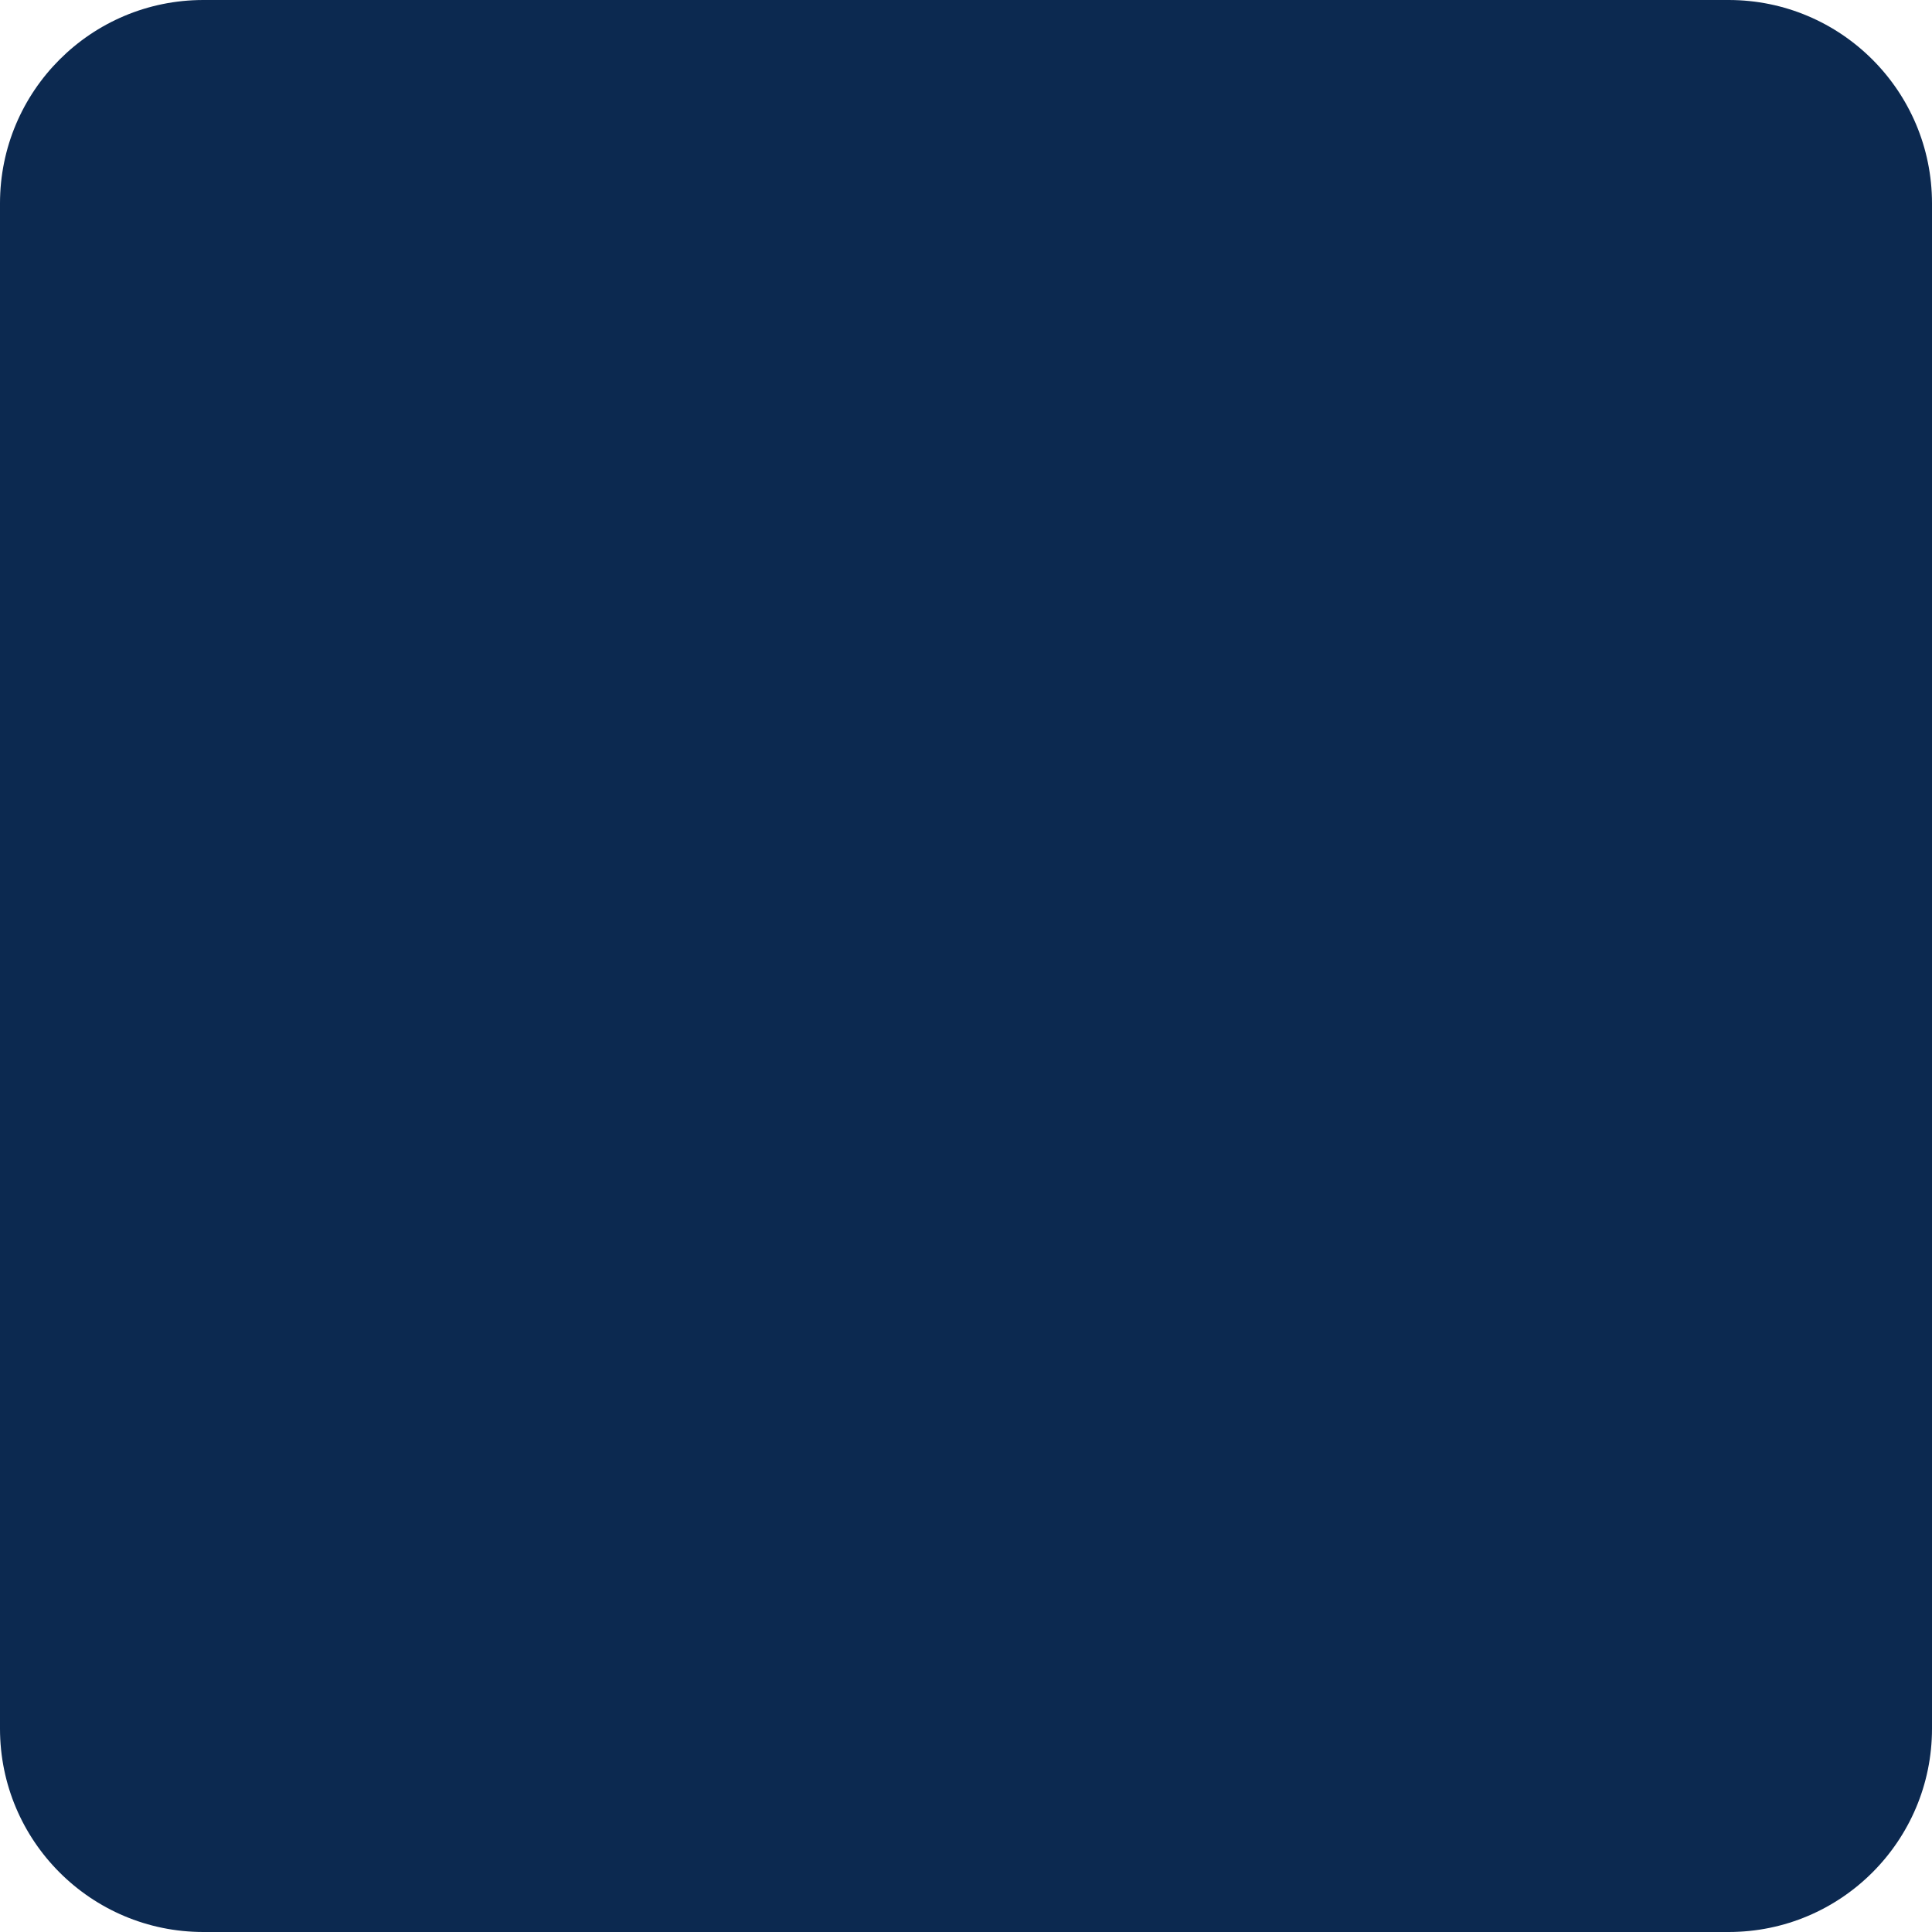
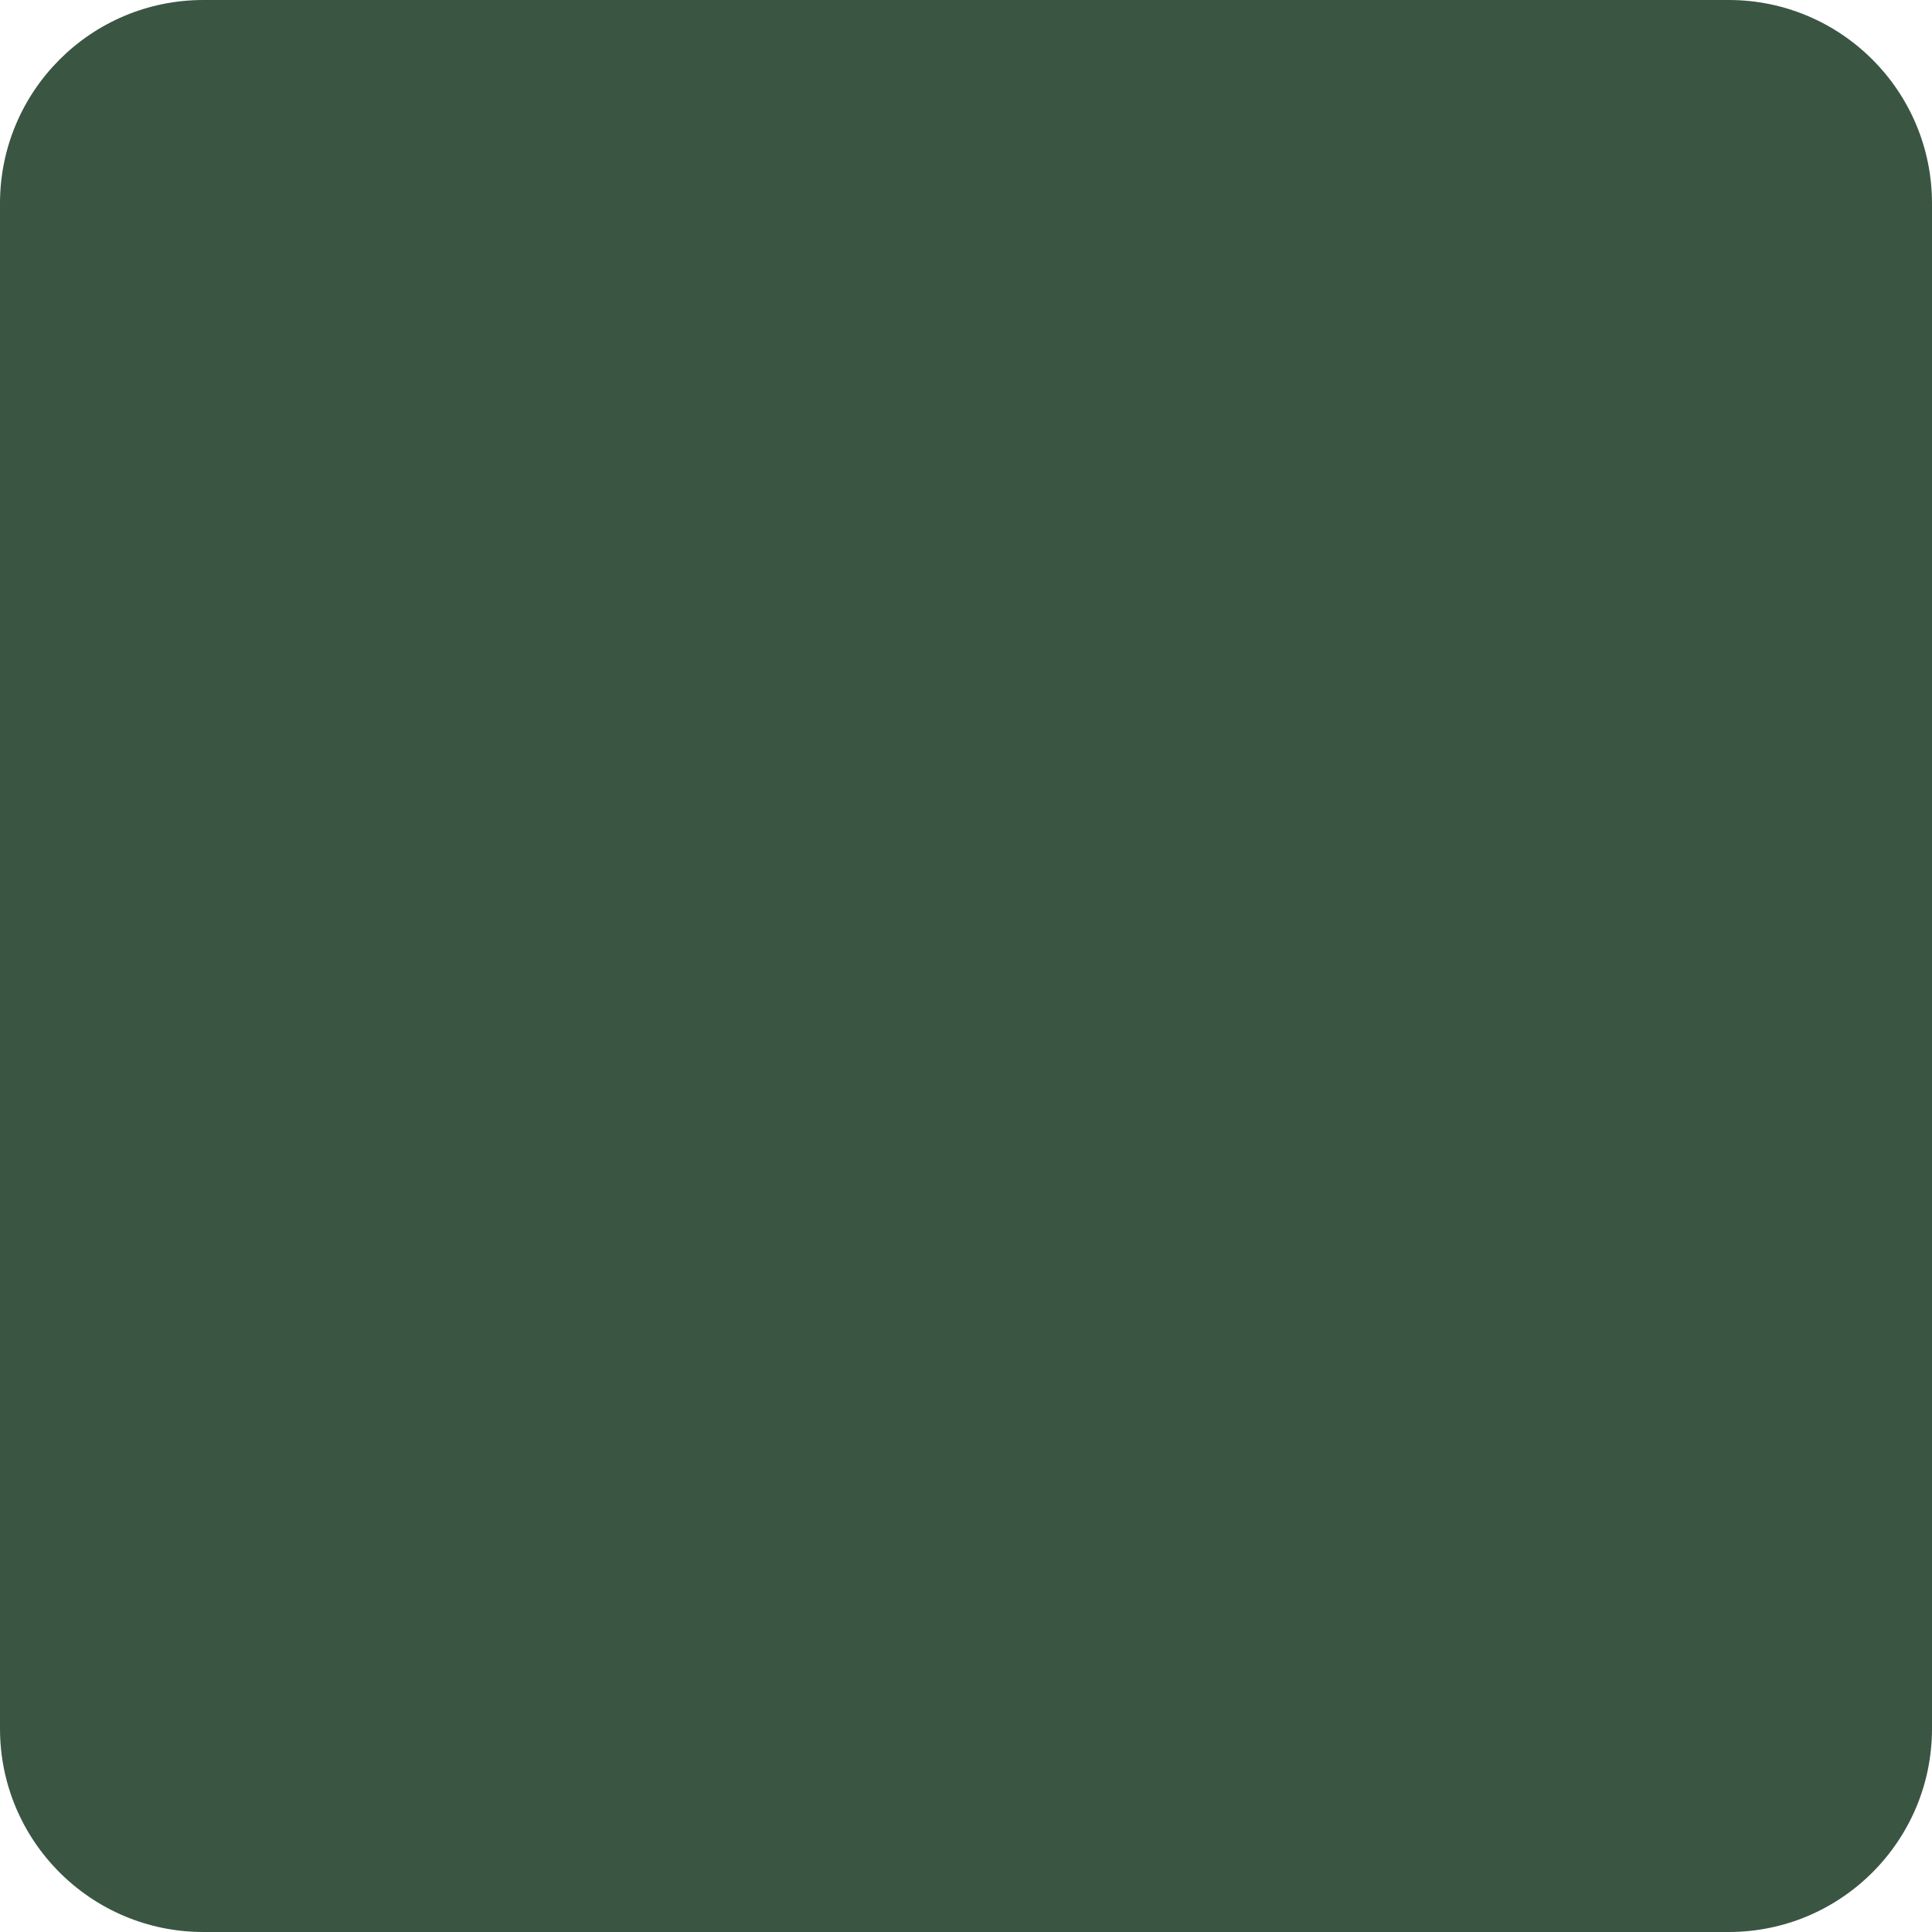
<svg xmlns="http://www.w3.org/2000/svg" preserveAspectRatio="none" overflow="visible" style="display: block;" width="38" height="38" viewBox="0 0 38 38" fill="none">
  <g id="Icons Boolean">
-     <path id="Promenad" d="M0 4C0 1.791 1.791 0 4 0H34C36.209 0 38 1.791 38 4V34C38 36.209 36.209 38 34 38H4C1.791 38 0 36.209 0 34V4Z" fill="#0C2950" />
+     <path id="Promenad" d="M0 4C0 1.791 1.791 0 4 0H34C36.209 0 38 1.791 38 4V34C38 36.209 36.209 38 34 38H4C1.791 38 0 36.209 0 34V4Z" fill="#3B5543" />
  </g>
</svg>
